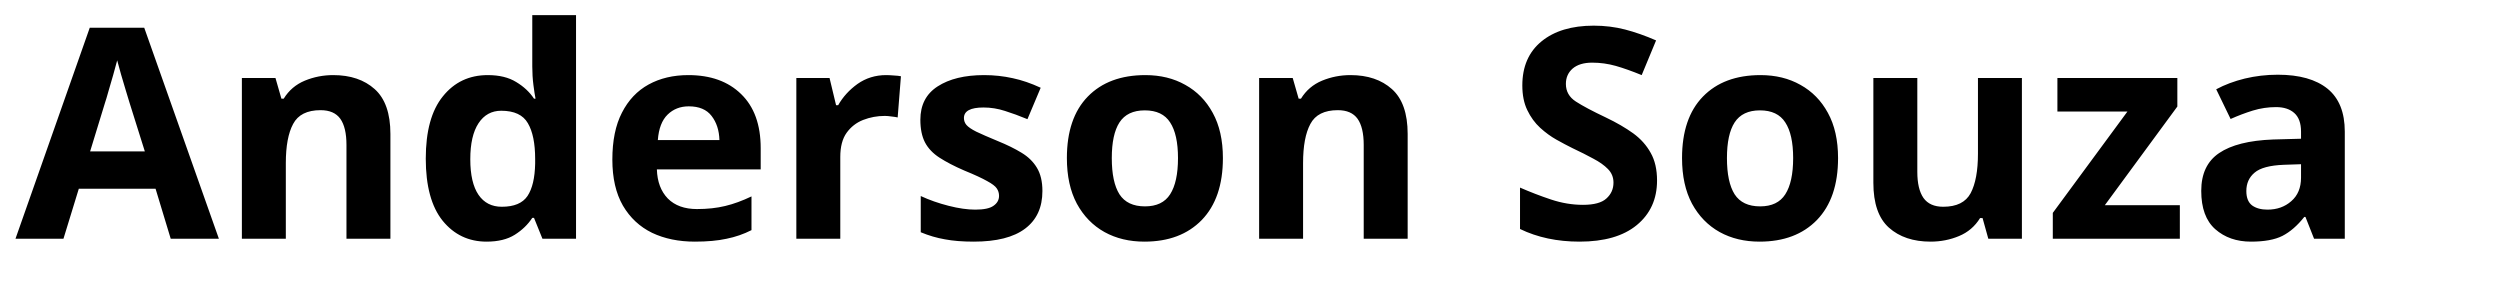
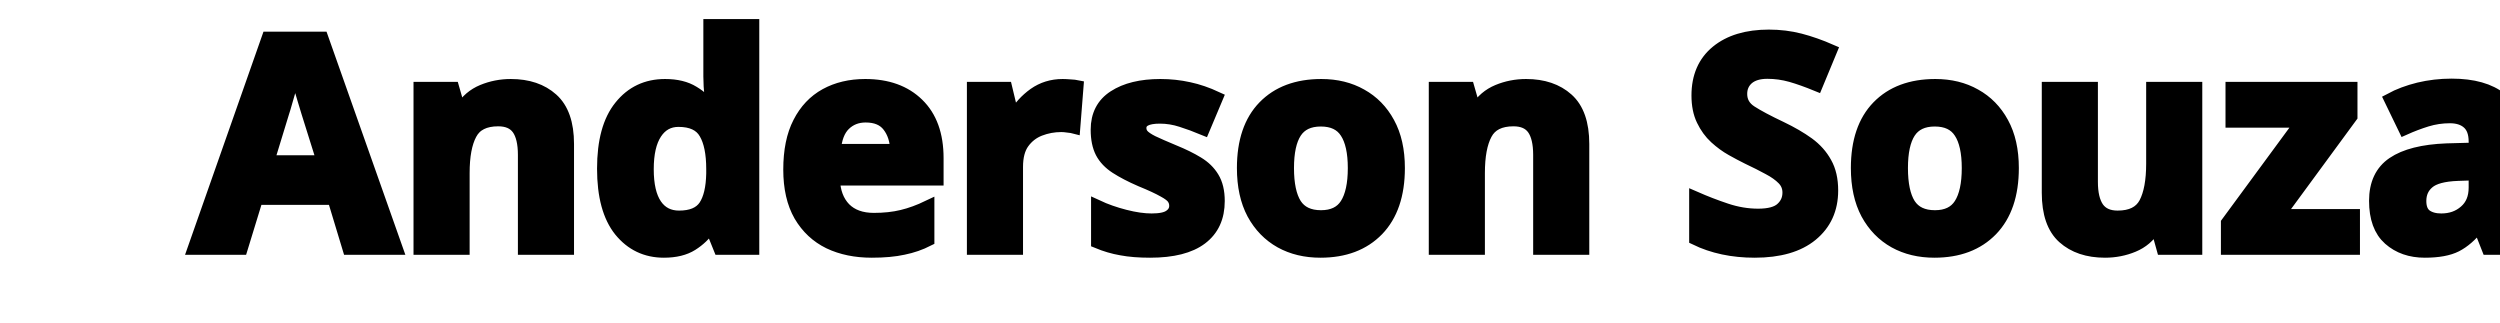
- <svg xmlns="http://www.w3.org/2000/svg" width="310" height="35" fill="none">
-   <g>
-     <text font-weight="bold" fill="#000000" x="3.799" y="29.081" id="svg_5" font-size="24" font-family="'Fira Code'" text-anchor="start" xml:space="preserve" stroke="null" transform="matrix(1.52297 0 0 1.52087 -3.86969 -14.6235)">Anderson Souza</text>
+ <svg xmlns="http://www.w3.org/2000/svg" version="1.1" width="310" height="40" viewBox="0 0 310 40" xml:space="preserve">
+   <defs>
+ </defs>
+   <g transform="matrix(1.52 0 0 1.52 151.21 19.38)" style="" id="svg_5">
+     <text xml:space="preserve" font-family="'Fira Code'" font-size="24" font-style="normal" font-weight="bold" style="stroke: rgb(0,0,0); stroke-width: 1; stroke-dasharray: none; stroke-linecap: butt; stroke-dashoffset: 0; stroke-linejoin: miter; stroke-miterlimit: 4; fill: rgb(0,0,0); fill-rule: nonzero; opacity: 1; white-space: pre;">
+       <tspan x="-83.68" y="7.54">Anderson Souza</tspan>
+     </text>
  </g>
</svg>
